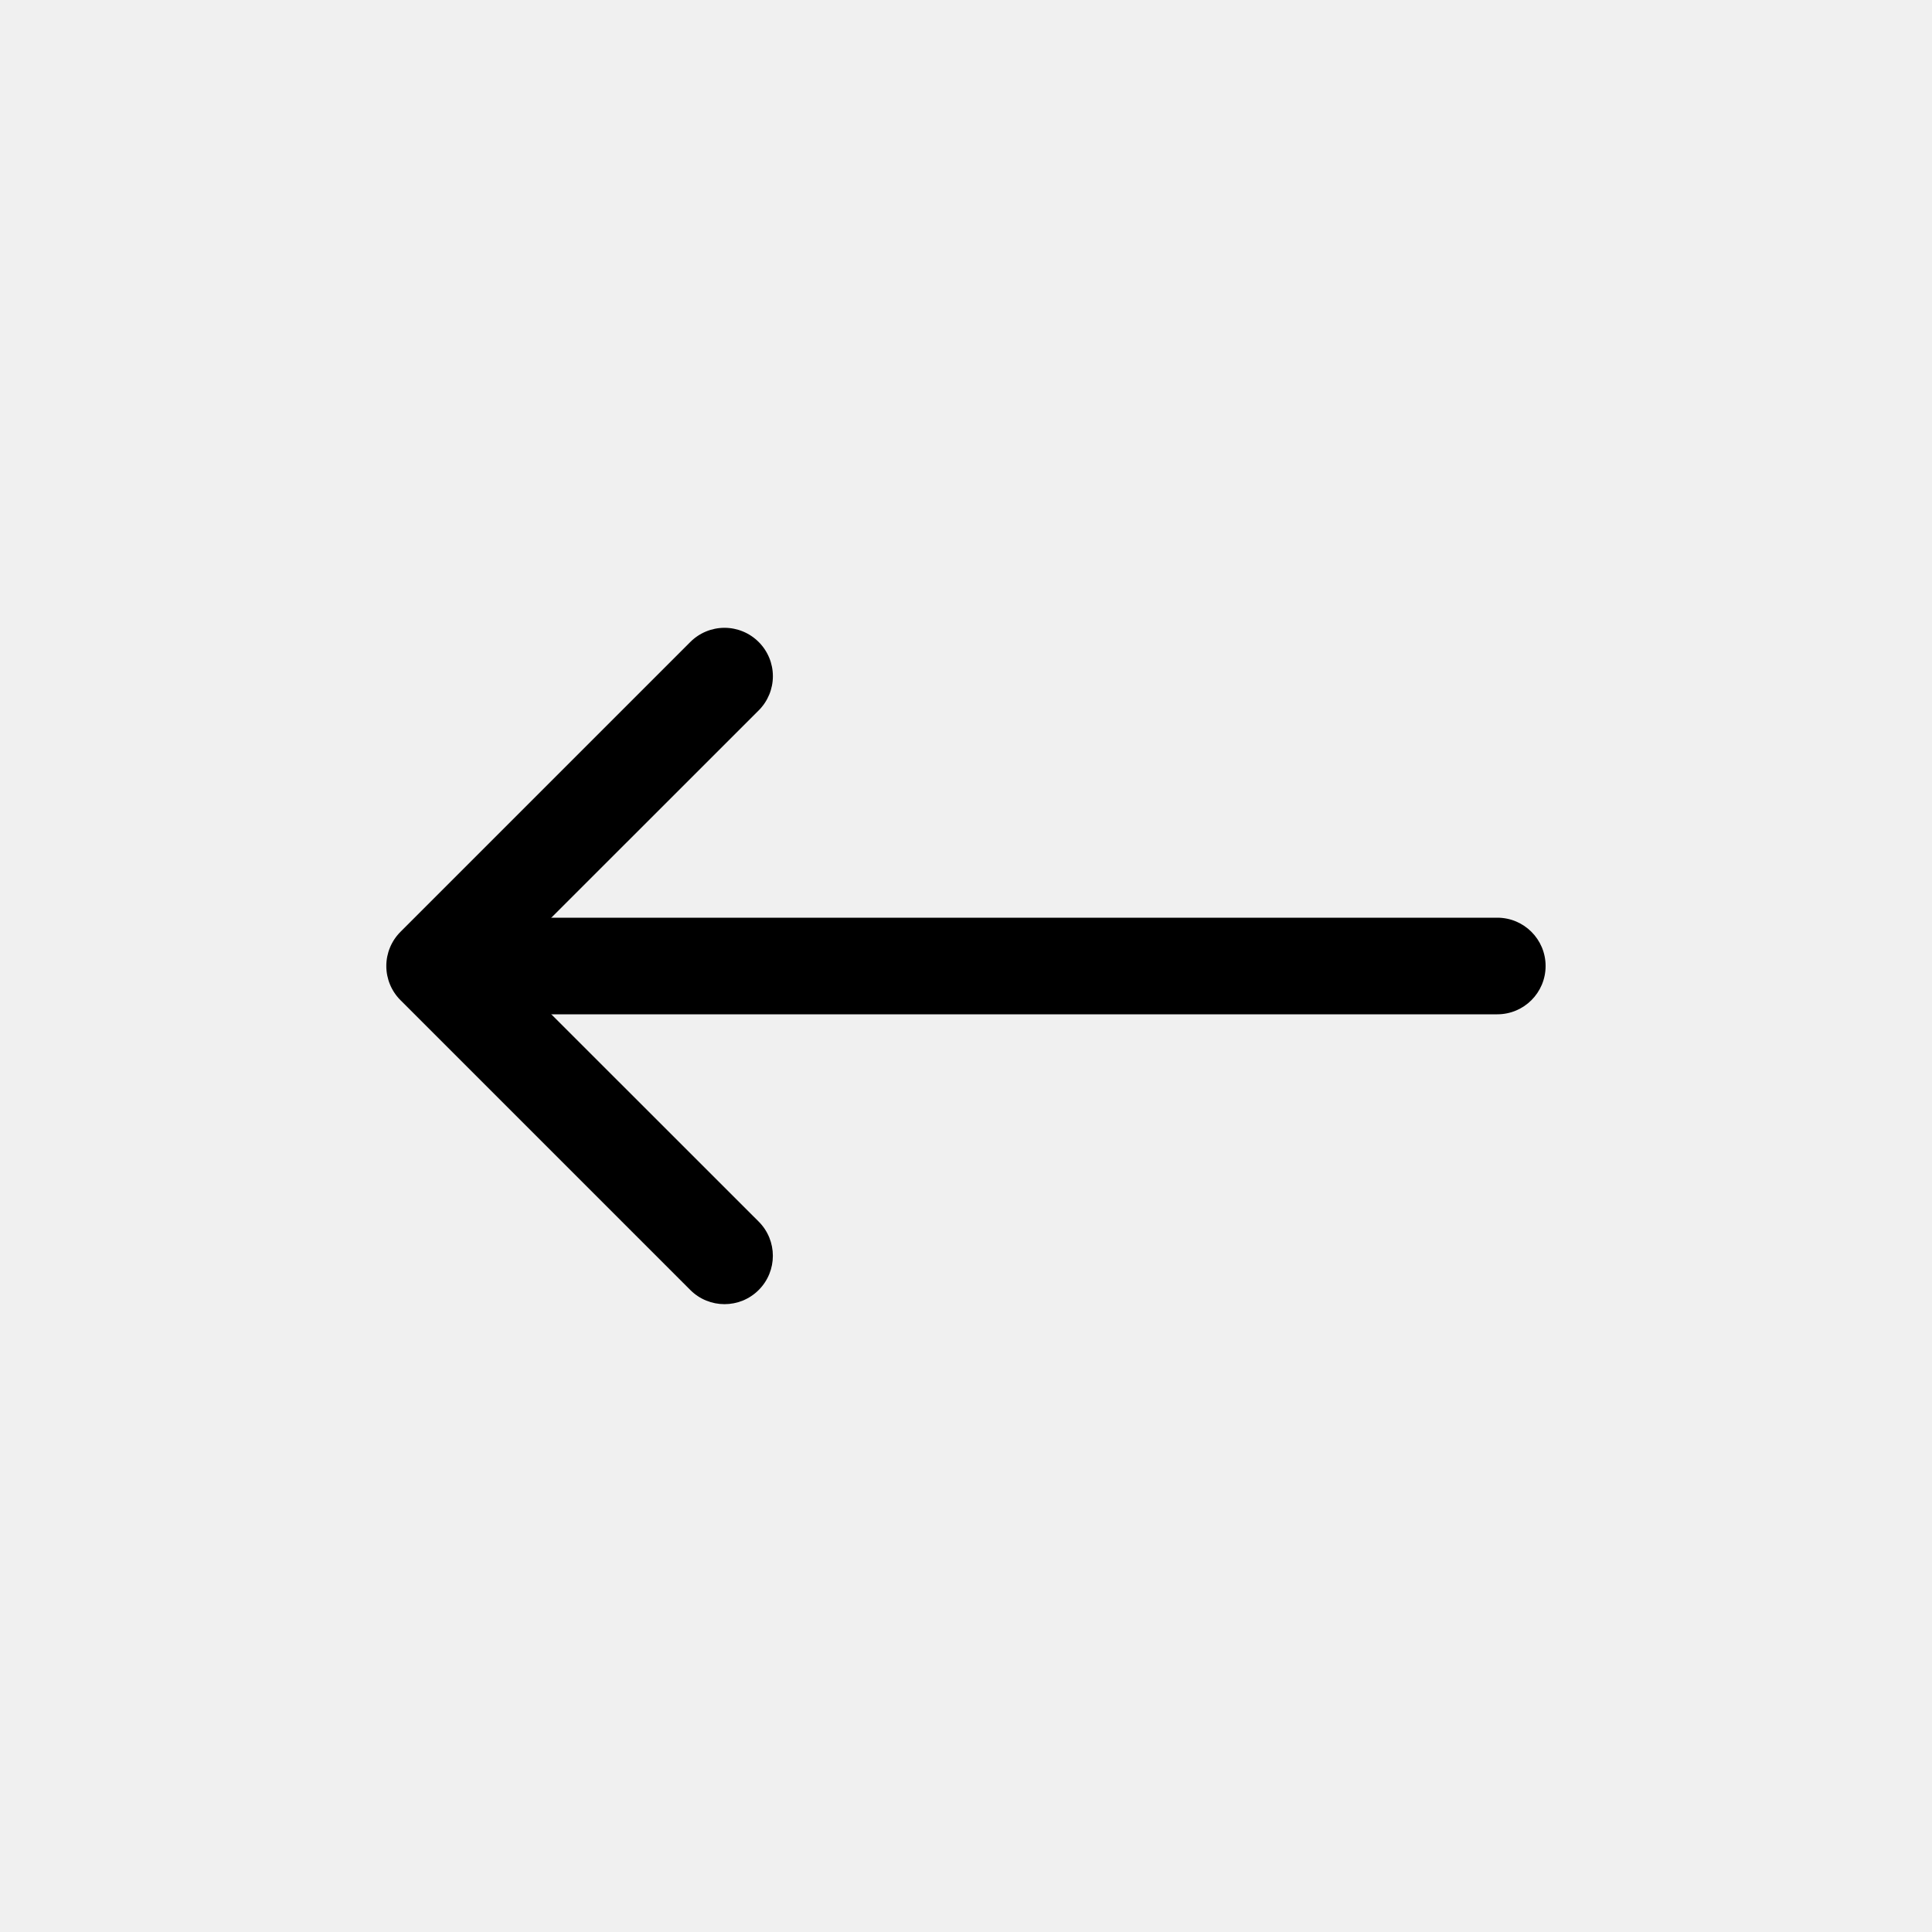
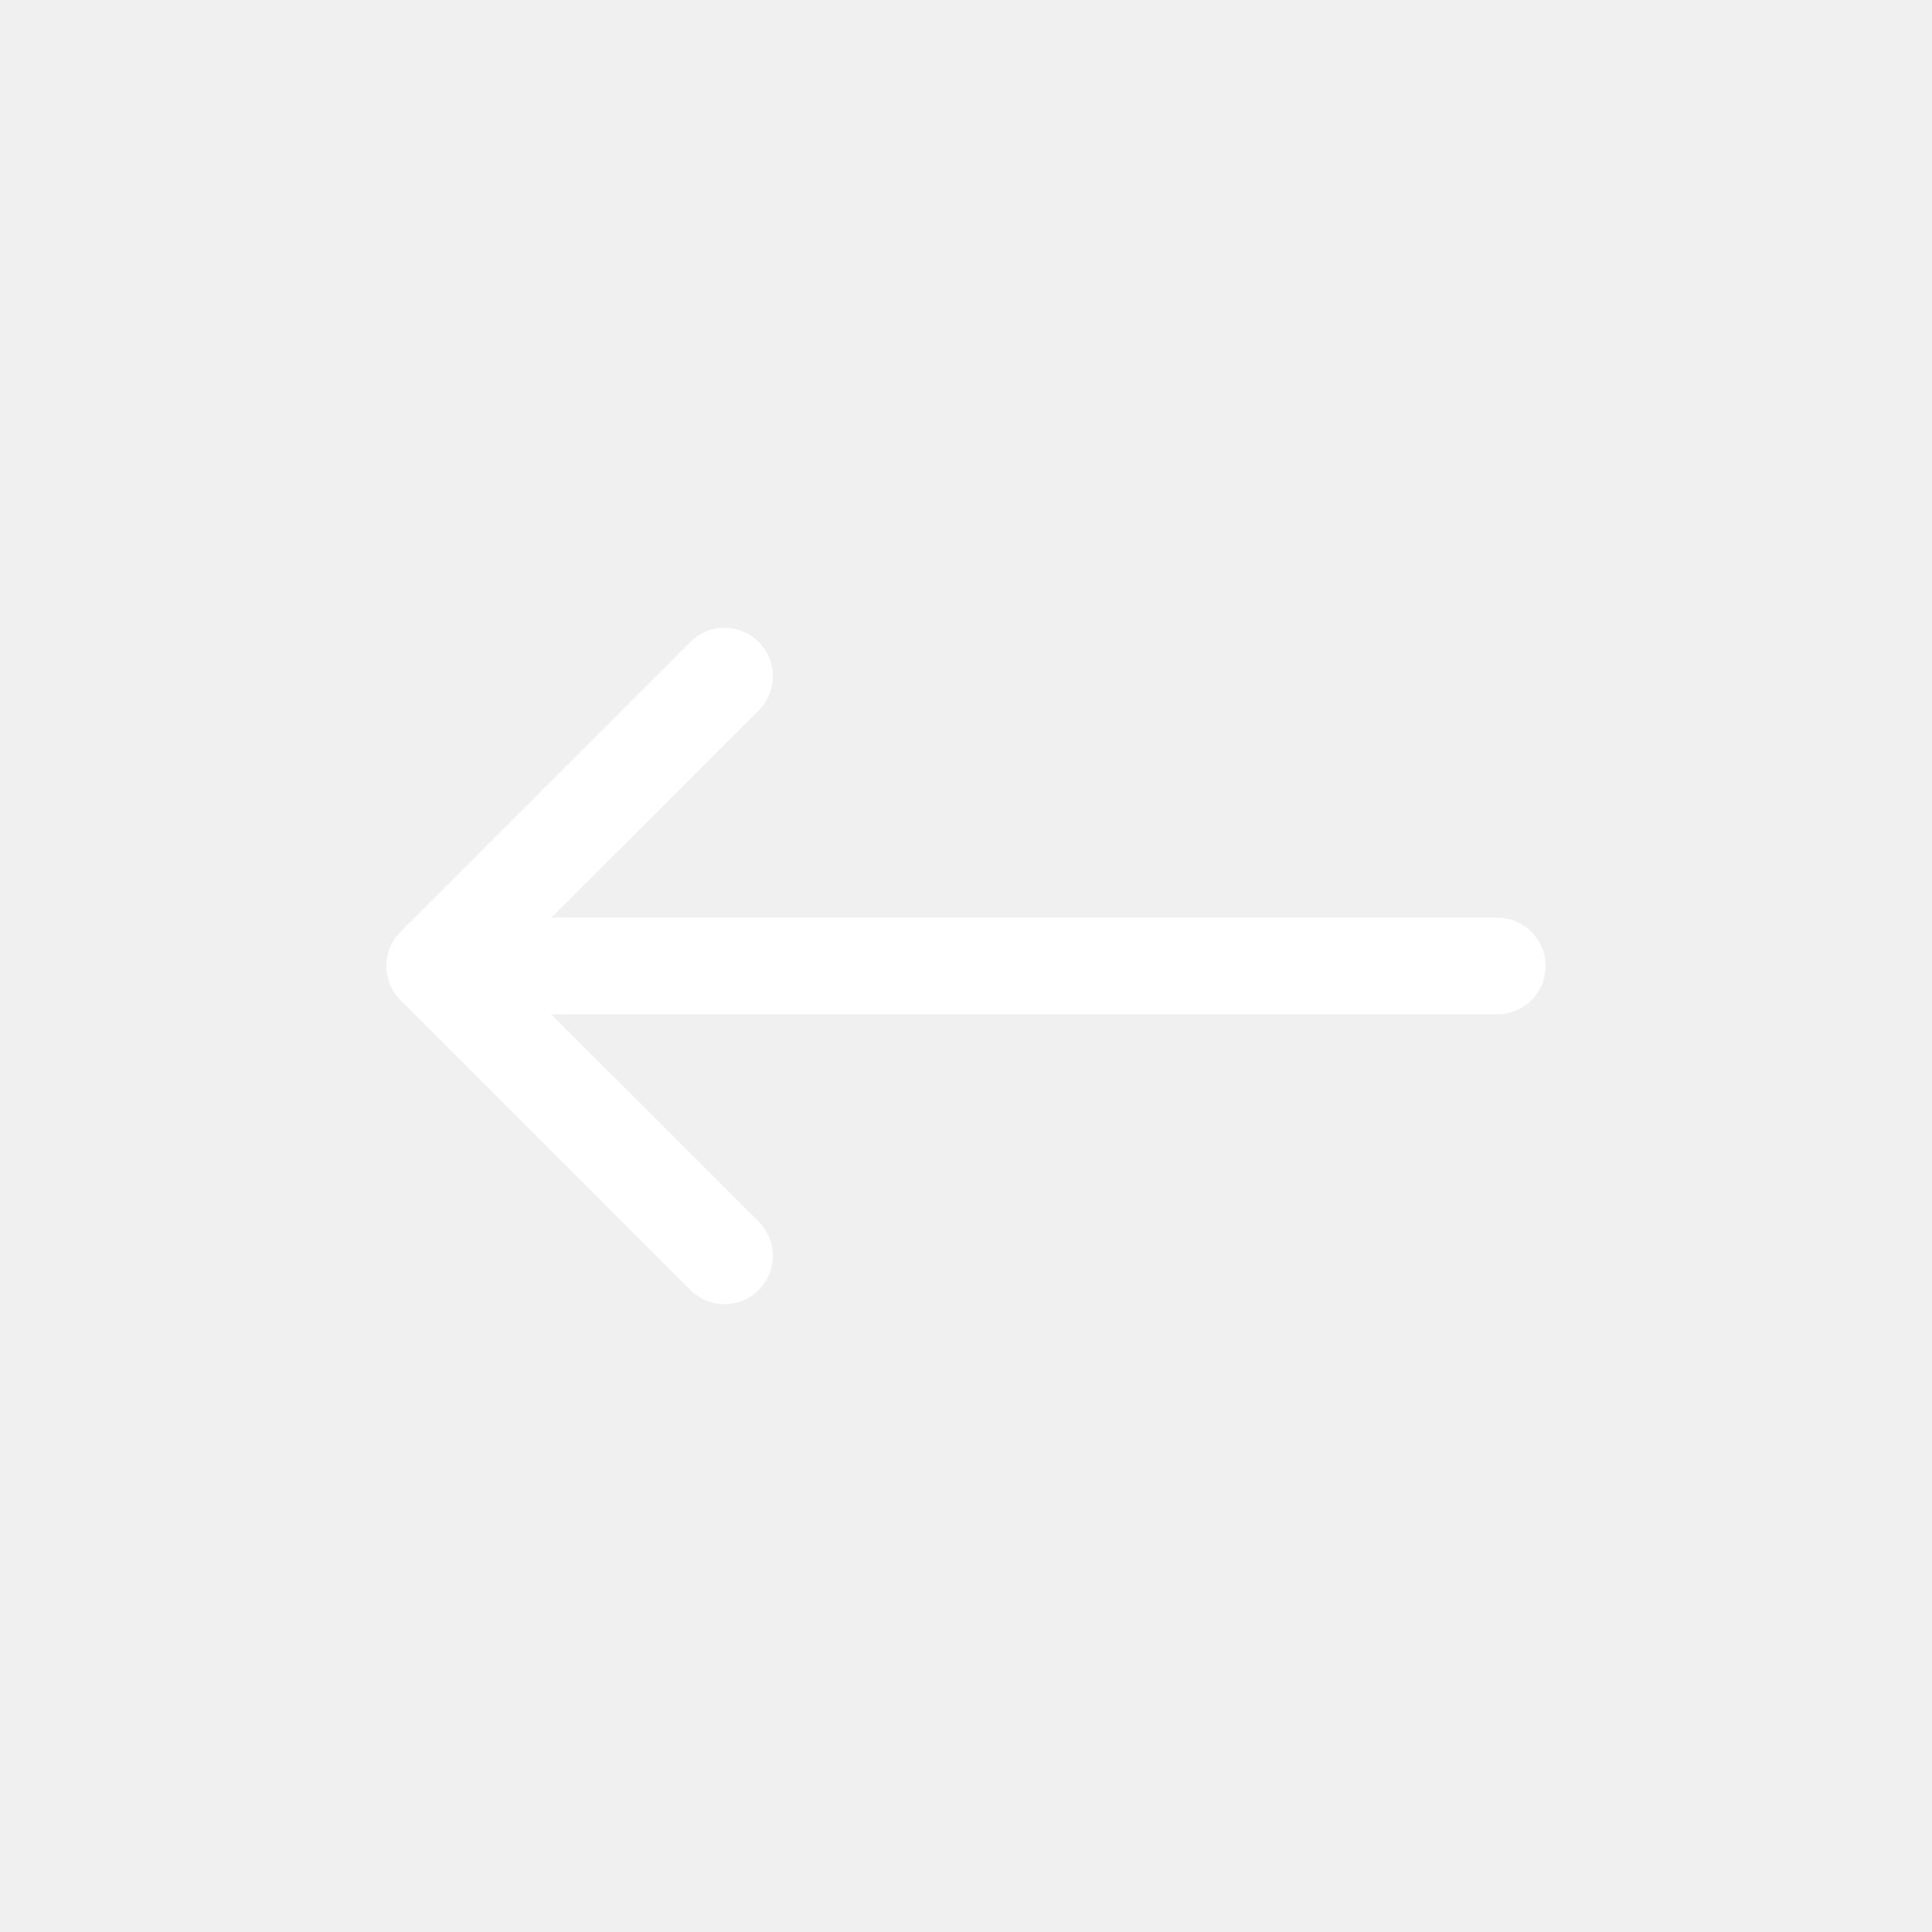
- <svg xmlns="http://www.w3.org/2000/svg" class="bi bi-arrow-left" width="1em" height="1em" viewBox="0 0 20 20" fill="currentColor">
+ <svg xmlns="http://www.w3.org/2000/svg" class="bi bi-arrow-left" width="1em" height="1em" viewBox="0 0 20 20" fill="#ffffff">
  <path fill-rule="evenodd" d="M7.854 6.646a.5.5 0 010 .708L5.207 10l2.647 2.646a.5.5 0 01-.708.708l-3-3a.5.5 0 010-.708l3-3a.5.5 0 01.708 0z" clip-rule="evenodd" />
  <path fill-rule="evenodd" d="M4.5 10a.5.5 0 01.5-.5h10.5a.5.5 0 010 1H5a.5.5 0 01-.5-.5z" clip-rule="evenodd" />
</svg>
